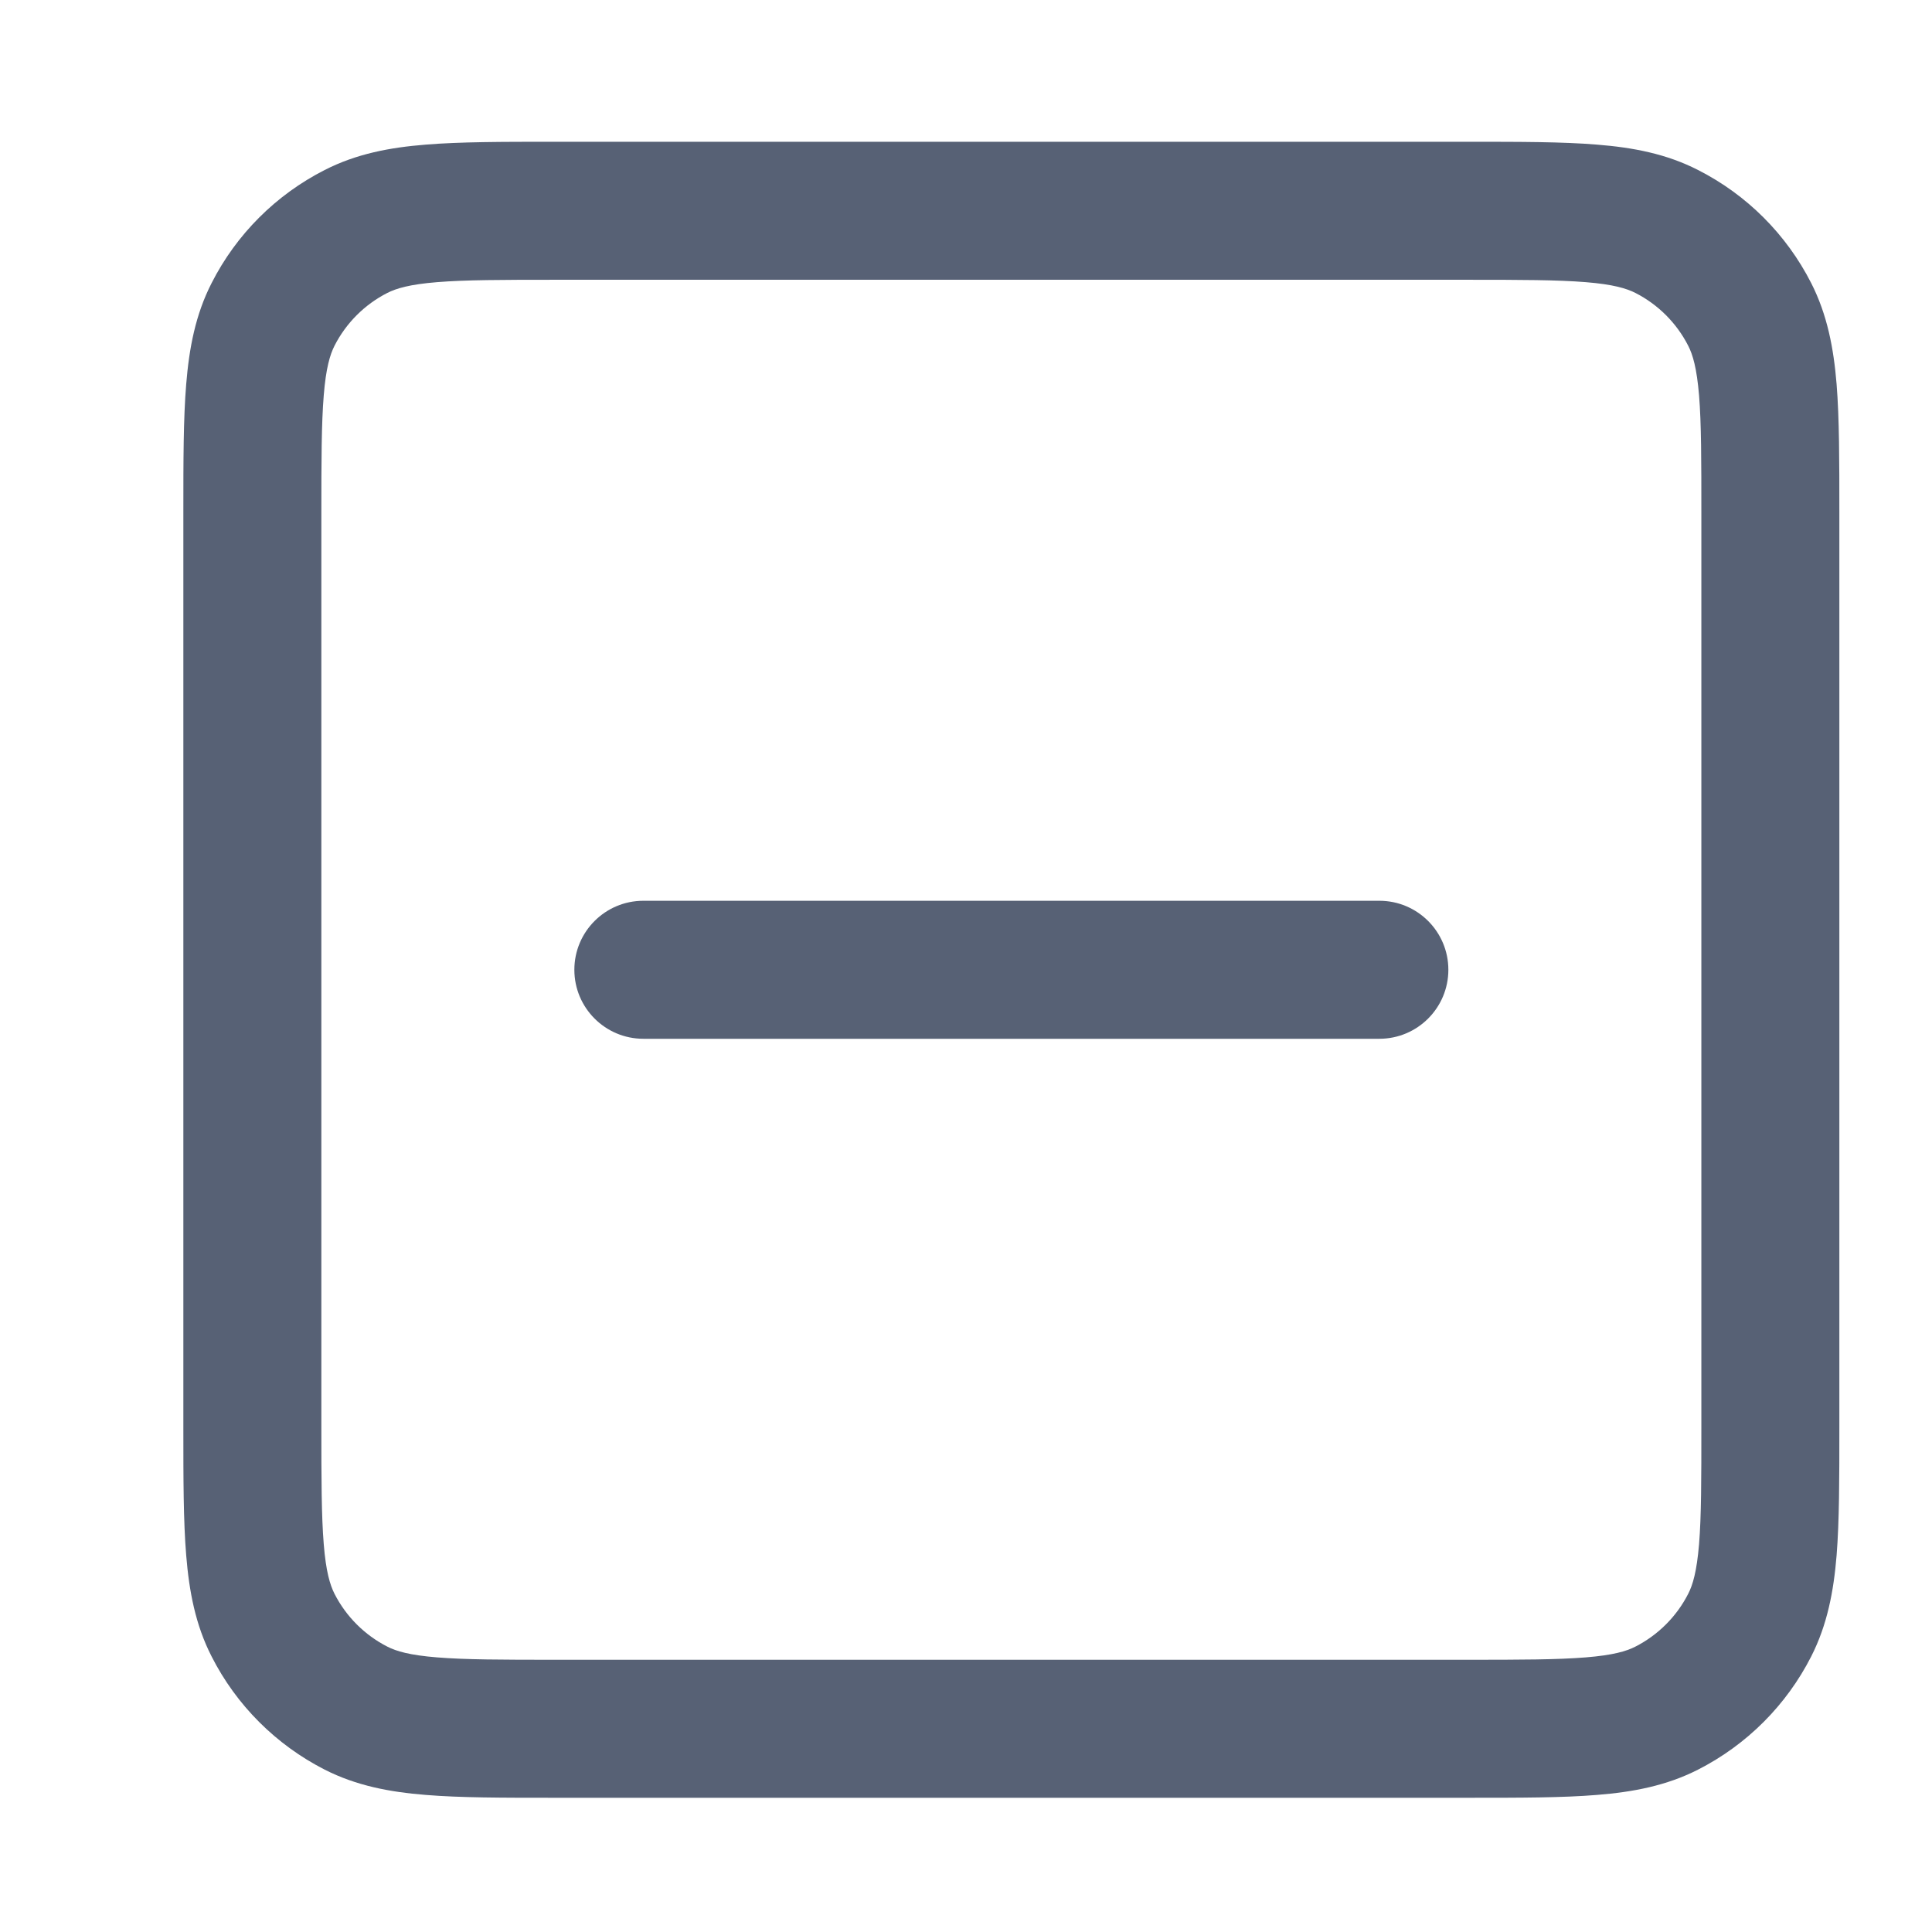
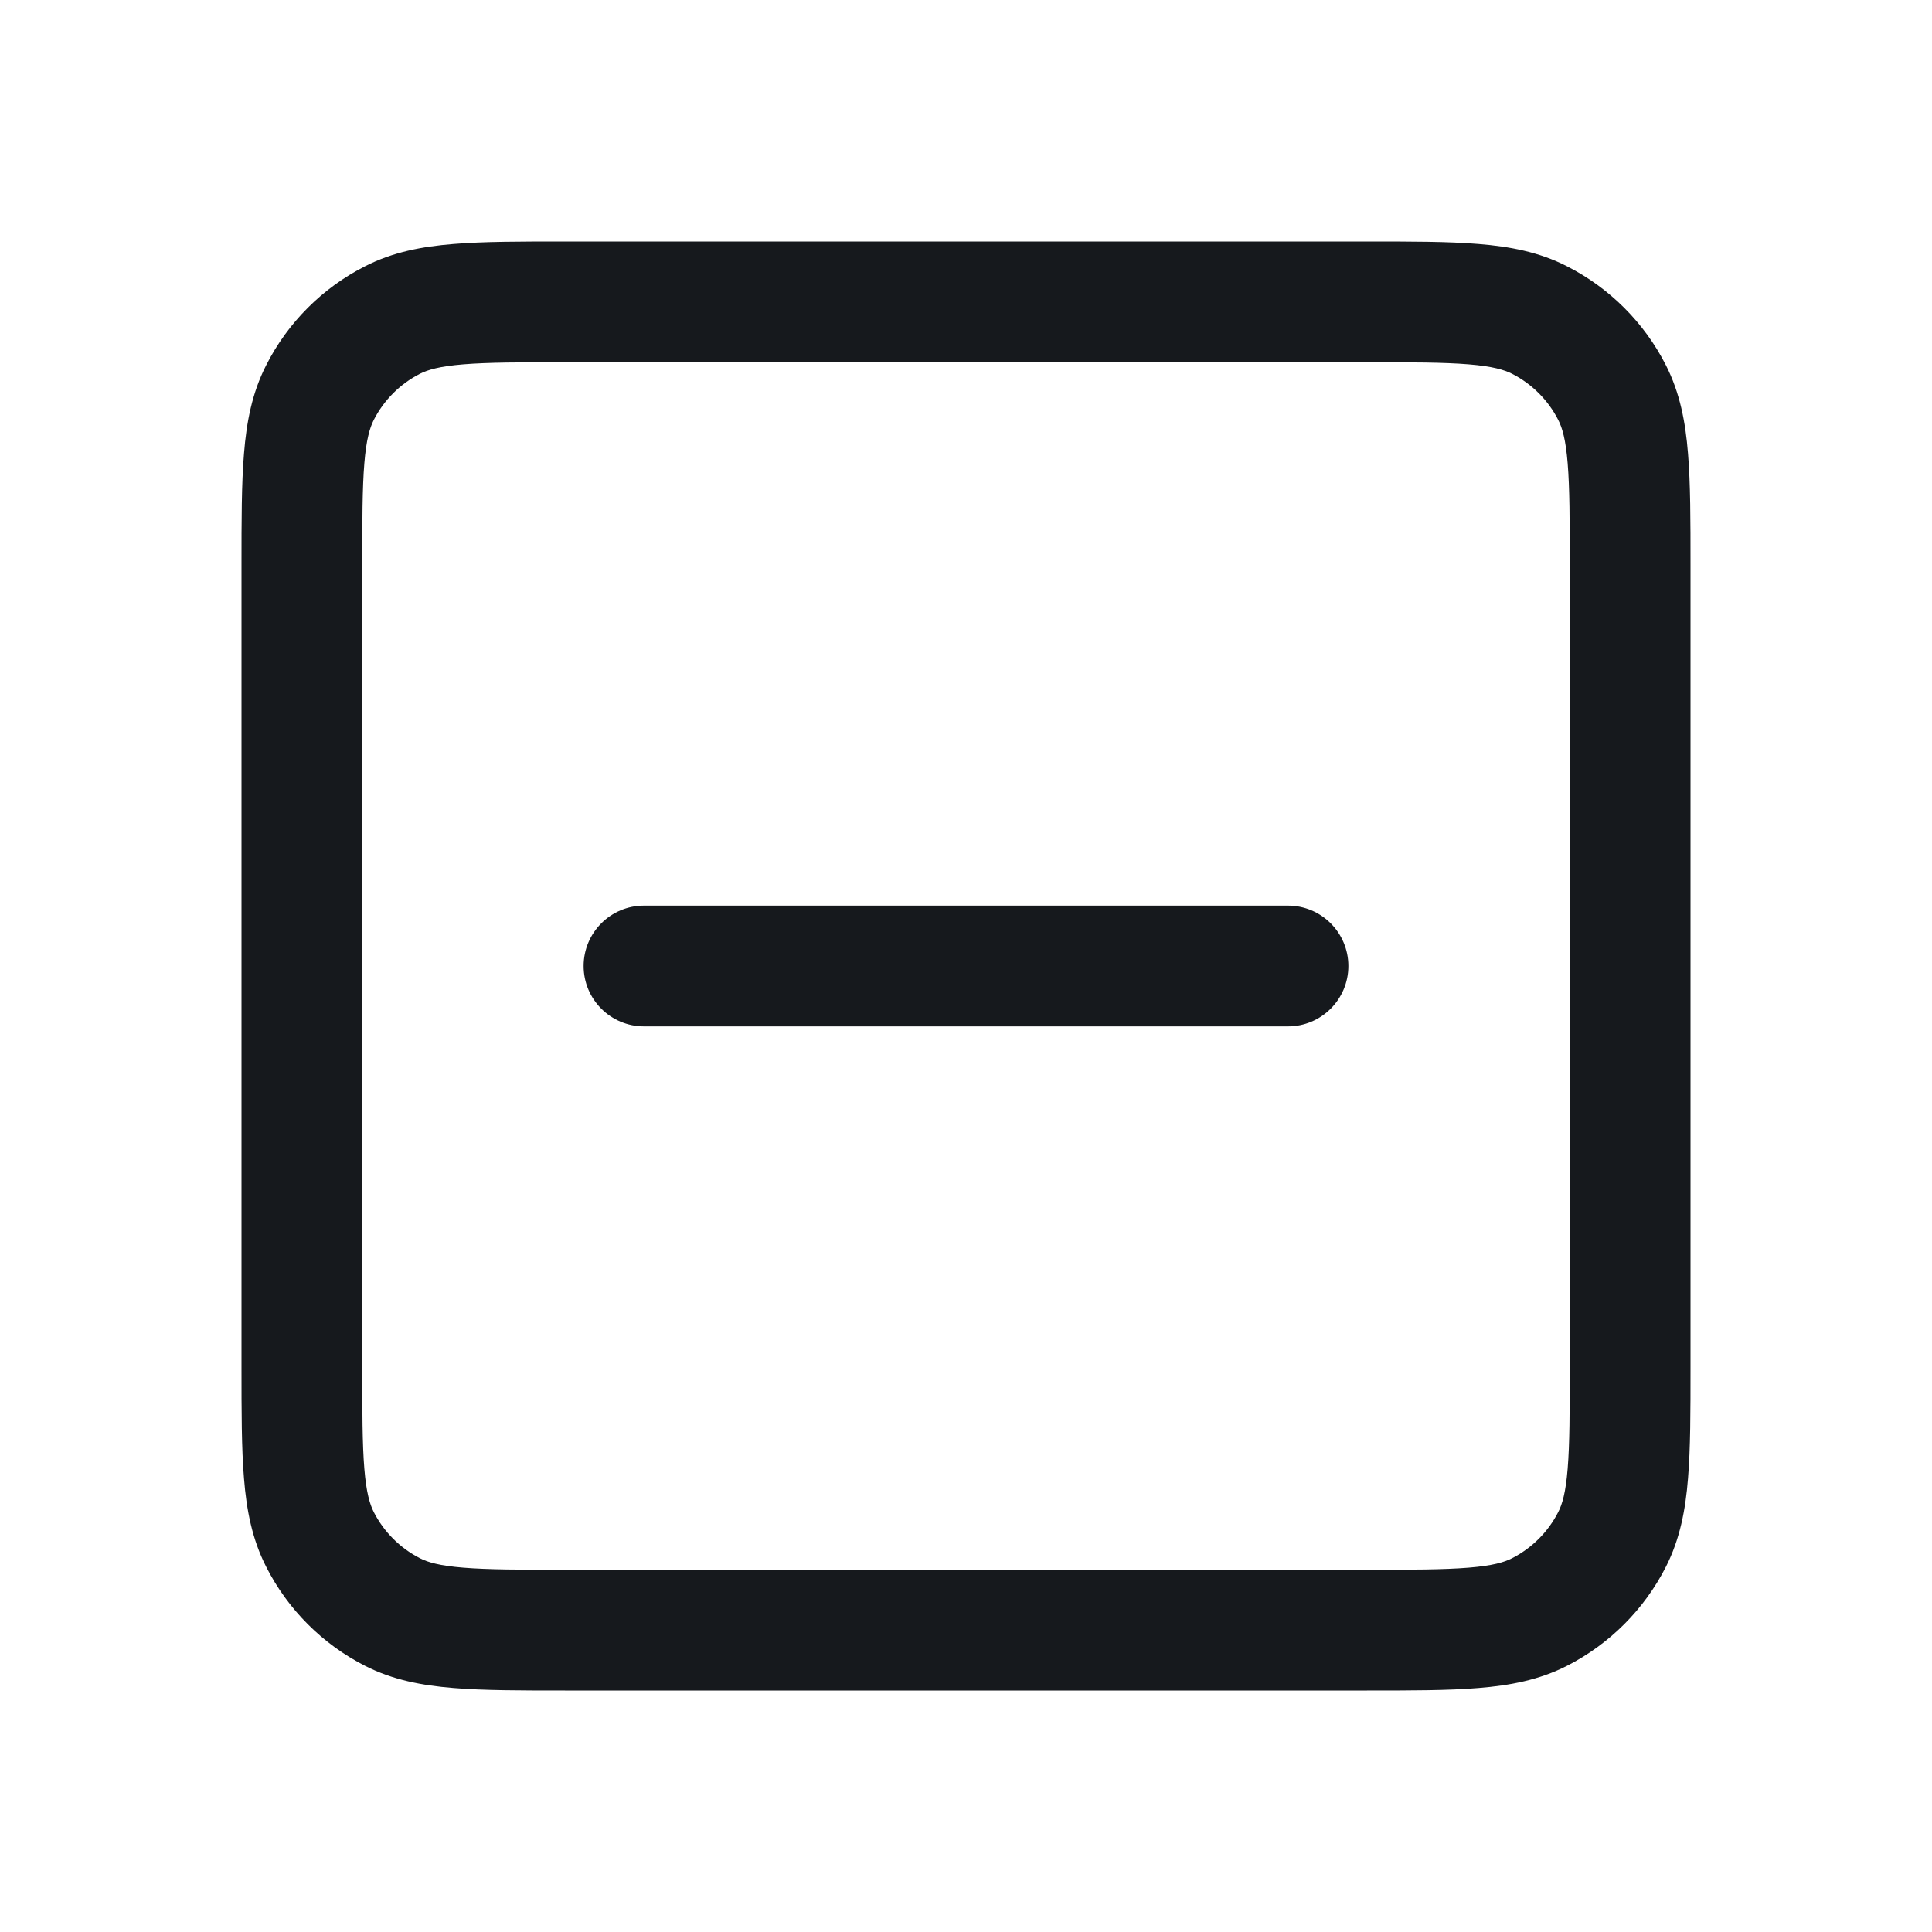
- <svg xmlns="http://www.w3.org/2000/svg" width="21" height="21" viewBox="0 0 21 21" fill="none">
-   <path d="M6.993 9.791C6.579 9.791 6.243 10.127 6.243 10.541C6.243 10.955 6.579 11.291 6.993 11.291H14.993C15.407 11.291 15.743 10.955 15.743 10.541C15.743 10.127 15.407 9.791 14.993 9.791H6.993Z" fill="#576175" />
-   <path fill-rule="evenodd" clip-rule="evenodd" d="M6.013 1.541C5.461 1.541 5.002 1.541 4.627 1.572C4.237 1.603 3.873 1.672 3.529 1.848C3 2.117 2.569 2.547 2.3 3.077C2.124 3.421 2.056 3.785 2.024 4.175C1.993 4.55 1.993 5.009 1.993 5.56V15.522C1.993 16.073 1.993 16.532 2.024 16.907C2.056 17.297 2.124 17.661 2.3 18.005C2.569 18.535 3 18.965 3.529 19.235C3.873 19.41 4.237 19.479 4.627 19.51C5.002 19.541 5.461 19.541 6.013 19.541H15.974C16.525 19.541 16.984 19.541 17.359 19.51C17.749 19.479 18.114 19.41 18.457 19.235C18.987 18.965 19.417 18.535 19.687 18.005C19.862 17.661 19.931 17.297 19.963 16.907C19.993 16.532 19.993 16.073 19.993 15.522V5.56C19.993 5.009 19.993 4.55 19.963 4.175C19.931 3.785 19.862 3.421 19.687 3.077C19.417 2.547 18.987 2.117 18.457 1.848C18.114 1.672 17.749 1.603 17.359 1.572C16.984 1.541 16.525 1.541 15.974 1.541H6.013ZM4.21 3.184C4.307 3.135 4.452 3.091 4.75 3.067C5.056 3.042 5.453 3.041 6.043 3.041H15.943C16.533 3.041 16.93 3.042 17.237 3.067C17.534 3.091 17.679 3.135 17.776 3.184C18.023 3.31 18.224 3.511 18.35 3.758C18.4 3.855 18.443 4 18.468 4.297C18.493 4.604 18.493 5.001 18.493 5.591V15.491C18.493 16.081 18.493 16.478 18.468 16.785C18.443 17.082 18.4 17.227 18.35 17.324C18.224 17.571 18.023 17.772 17.776 17.898C17.679 17.948 17.534 17.991 17.237 18.015C16.93 18.04 16.533 18.041 15.943 18.041H6.043C5.453 18.041 5.056 18.04 4.75 18.015C4.452 17.991 4.307 17.948 4.21 17.898C3.963 17.772 3.762 17.571 3.636 17.324C3.587 17.227 3.543 17.082 3.519 16.785C3.494 16.478 3.493 16.081 3.493 15.491V5.591C3.493 5.001 3.494 4.604 3.519 4.297C3.543 4 3.587 3.855 3.636 3.758C3.762 3.511 3.963 3.31 4.21 3.184Z" fill="#576175" />
+ <svg xmlns="http://www.w3.org/2000/svg" width="24" height="24" viewBox="0 0 24 24" fill="none">
+   <path d="M8 11.25C7.586 11.25 7.25 11.586 7.25 12C7.25 12.414 7.586 12.75 8 12.75H16C16.414 12.75 16.75 12.414 16.75 12C16.75 11.586 16.414 11.25 16 11.25H8Z" fill="#16191D" />
+   <path fill-rule="evenodd" clip-rule="evenodd" d="M16.981 3H7.019C6.468 3 6.009 3 5.634 3.031C5.244 3.062 4.88 3.131 4.536 3.307C4.006 3.576 3.576 4.006 3.307 4.536C3.131 4.88 3.062 5.244 3.031 5.634C3 6.009 3 6.468 3 7.019V16.981C3 17.532 3 17.991 3.031 18.366C3.062 18.756 3.131 19.12 3.307 19.464C3.576 19.994 4.006 20.424 4.536 20.694C4.88 20.869 5.244 20.938 5.634 20.969C6.009 21 6.468 21 7.019 21H16.981C17.532 21 17.991 21 18.366 20.969C18.756 20.938 19.12 20.869 19.464 20.694C19.994 20.424 20.424 19.994 20.694 19.464C20.869 19.12 20.938 18.756 20.969 18.366C21 17.991 21 17.532 21 16.981V7.019C21 6.468 21 6.009 20.969 5.634C20.938 5.244 20.869 4.88 20.694 4.536C20.424 4.006 19.994 3.576 19.464 3.307C19.12 3.131 18.756 3.062 18.366 3.031C17.991 3 17.532 3 16.981 3ZM5.217 4.643C5.314 4.594 5.459 4.55 5.756 4.526C6.063 4.501 6.46 4.5 7.05 4.5H16.95C17.54 4.5 17.937 4.501 18.244 4.526C18.541 4.55 18.686 4.594 18.783 4.643C19.03 4.769 19.231 4.97 19.357 5.217C19.407 5.314 19.45 5.459 19.474 5.756C19.499 6.063 19.5 6.46 19.5 7.05V16.95C19.5 17.54 19.499 17.937 19.474 18.244C19.45 18.541 19.407 18.686 19.357 18.783C19.231 19.03 19.03 19.231 18.783 19.357C18.686 19.407 18.541 19.45 18.244 19.474C17.937 19.499 17.54 19.5 16.95 19.5H7.05C6.46 19.5 6.063 19.499 5.756 19.474C5.459 19.45 5.314 19.407 5.217 19.357C4.97 19.231 4.769 19.03 4.643 18.783C4.594 18.686 4.55 18.541 4.526 18.244C4.501 17.937 4.5 17.54 4.5 16.95V7.05C4.5 6.46 4.501 6.063 4.526 5.756C4.55 5.459 4.594 5.314 4.643 5.217C4.769 4.97 4.97 4.769 5.217 4.643Z" fill="#16191D" />
</svg>
